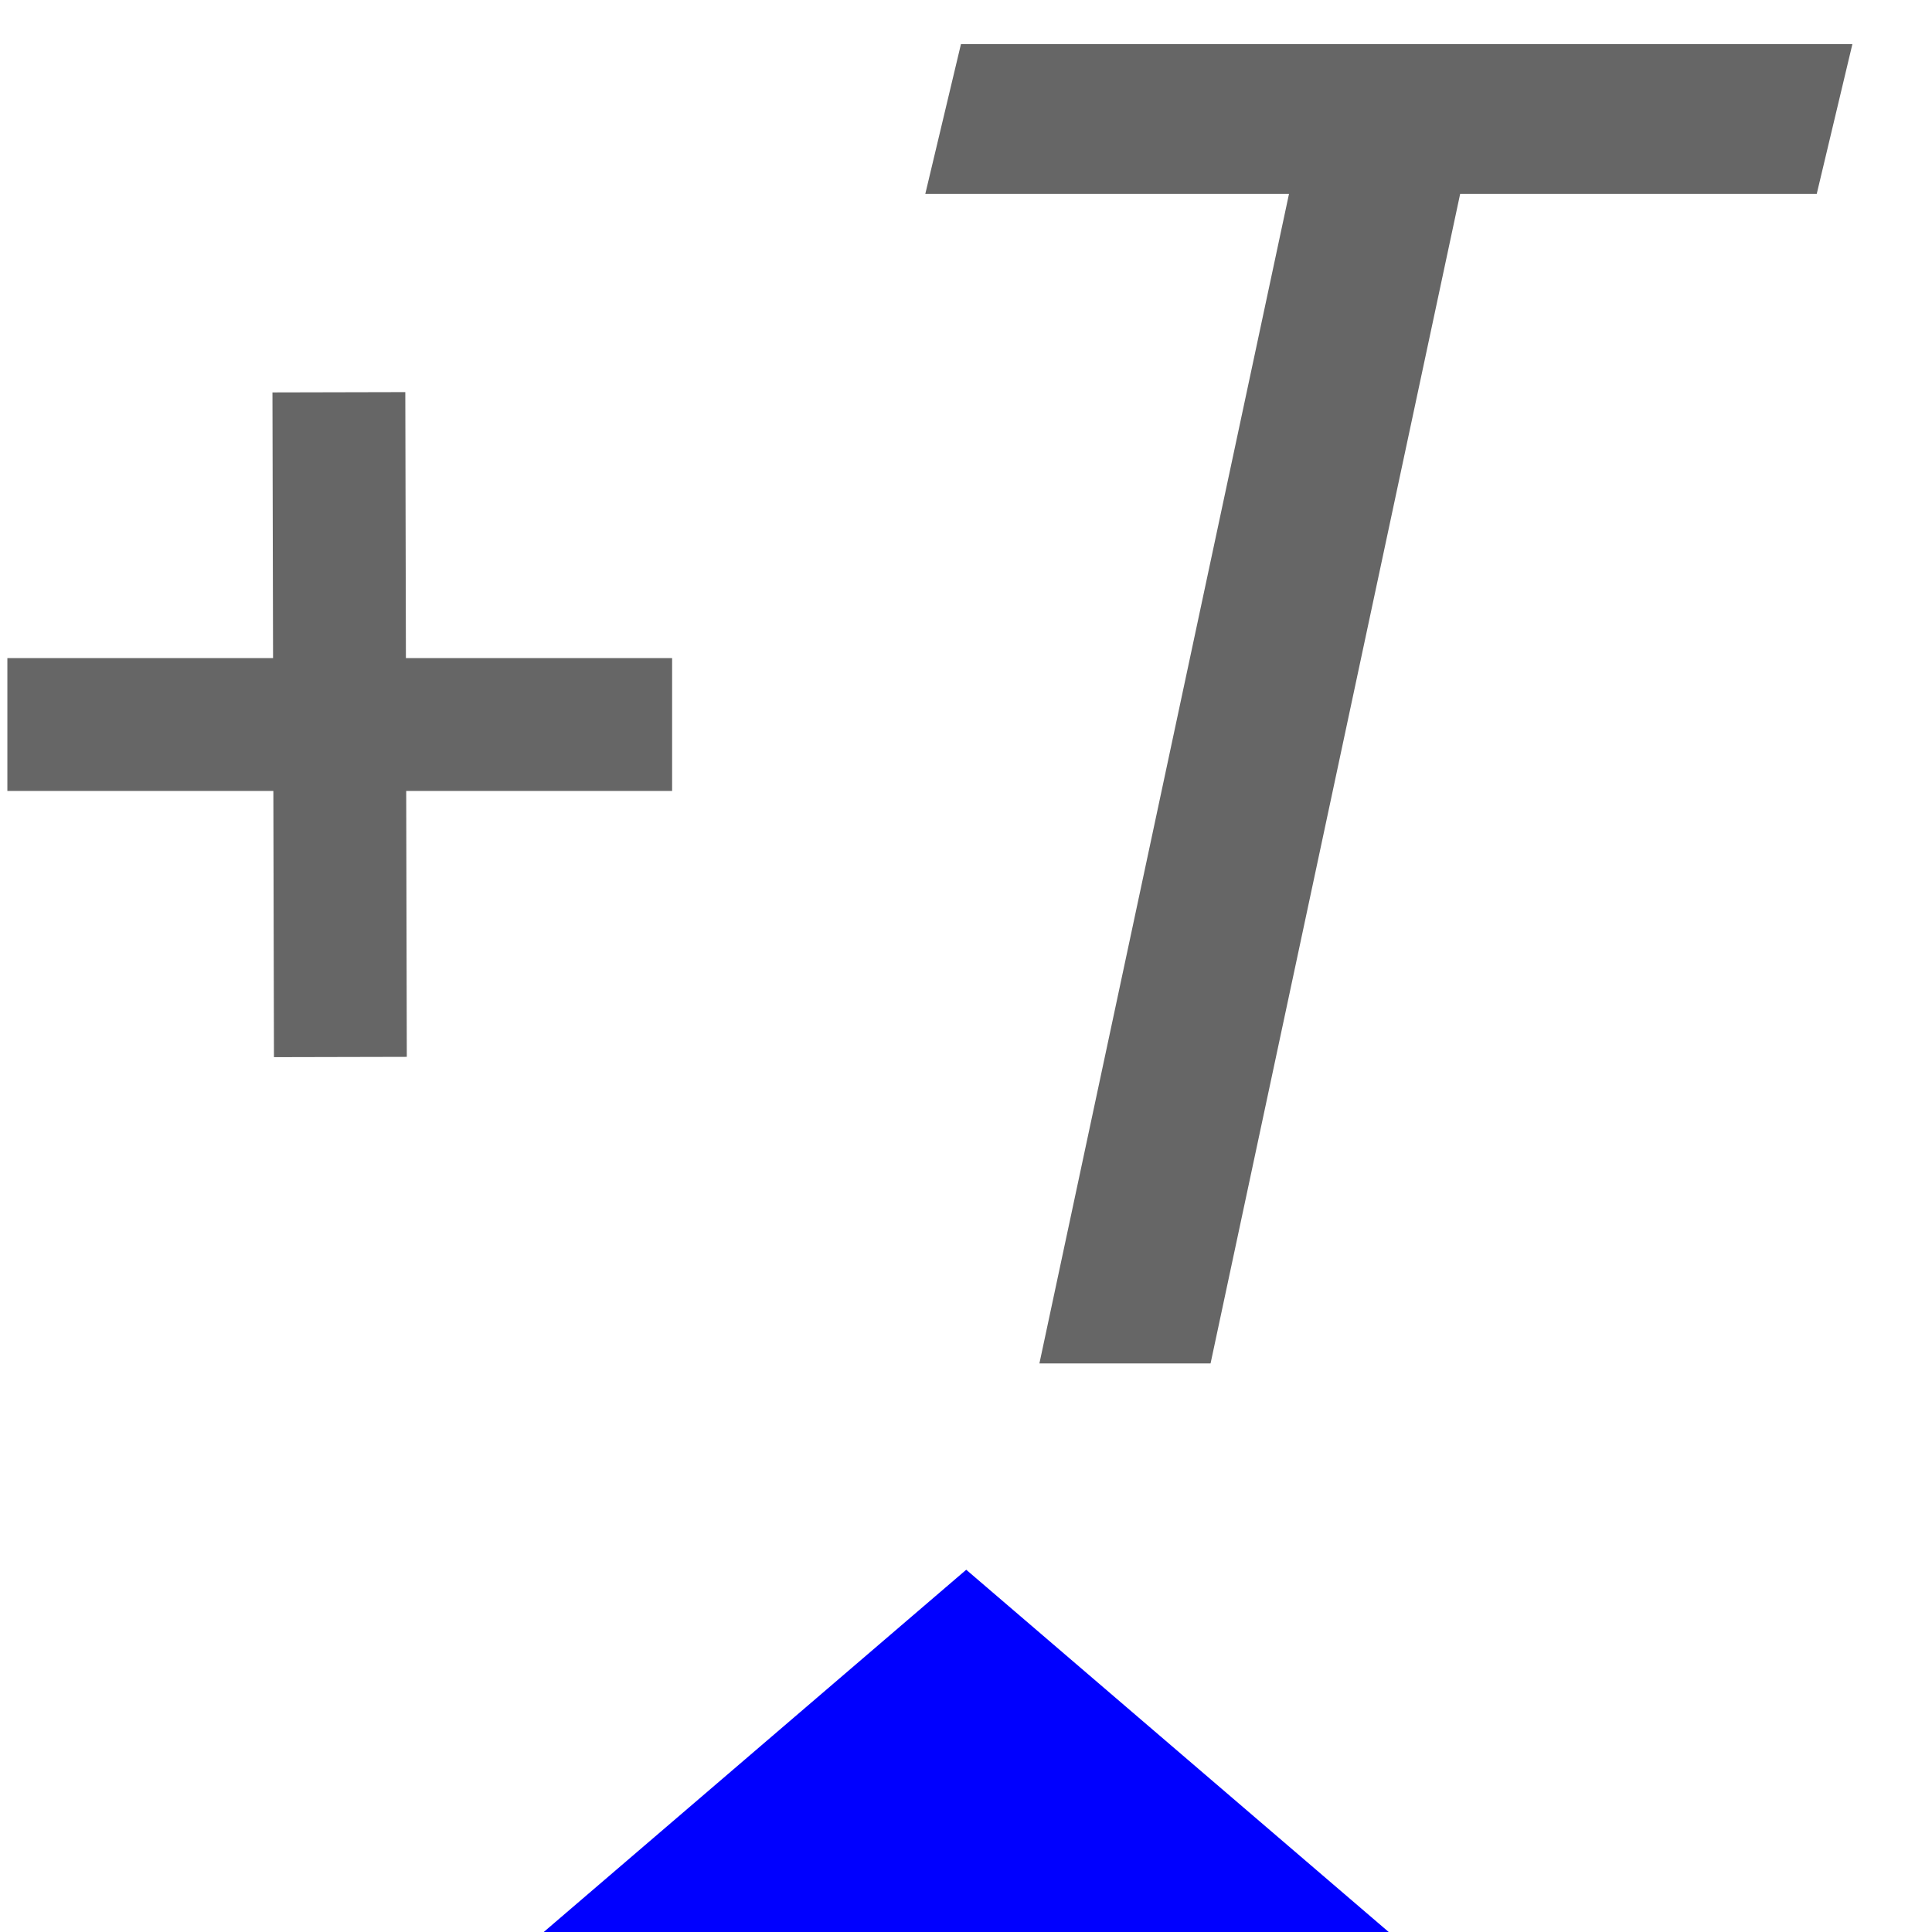
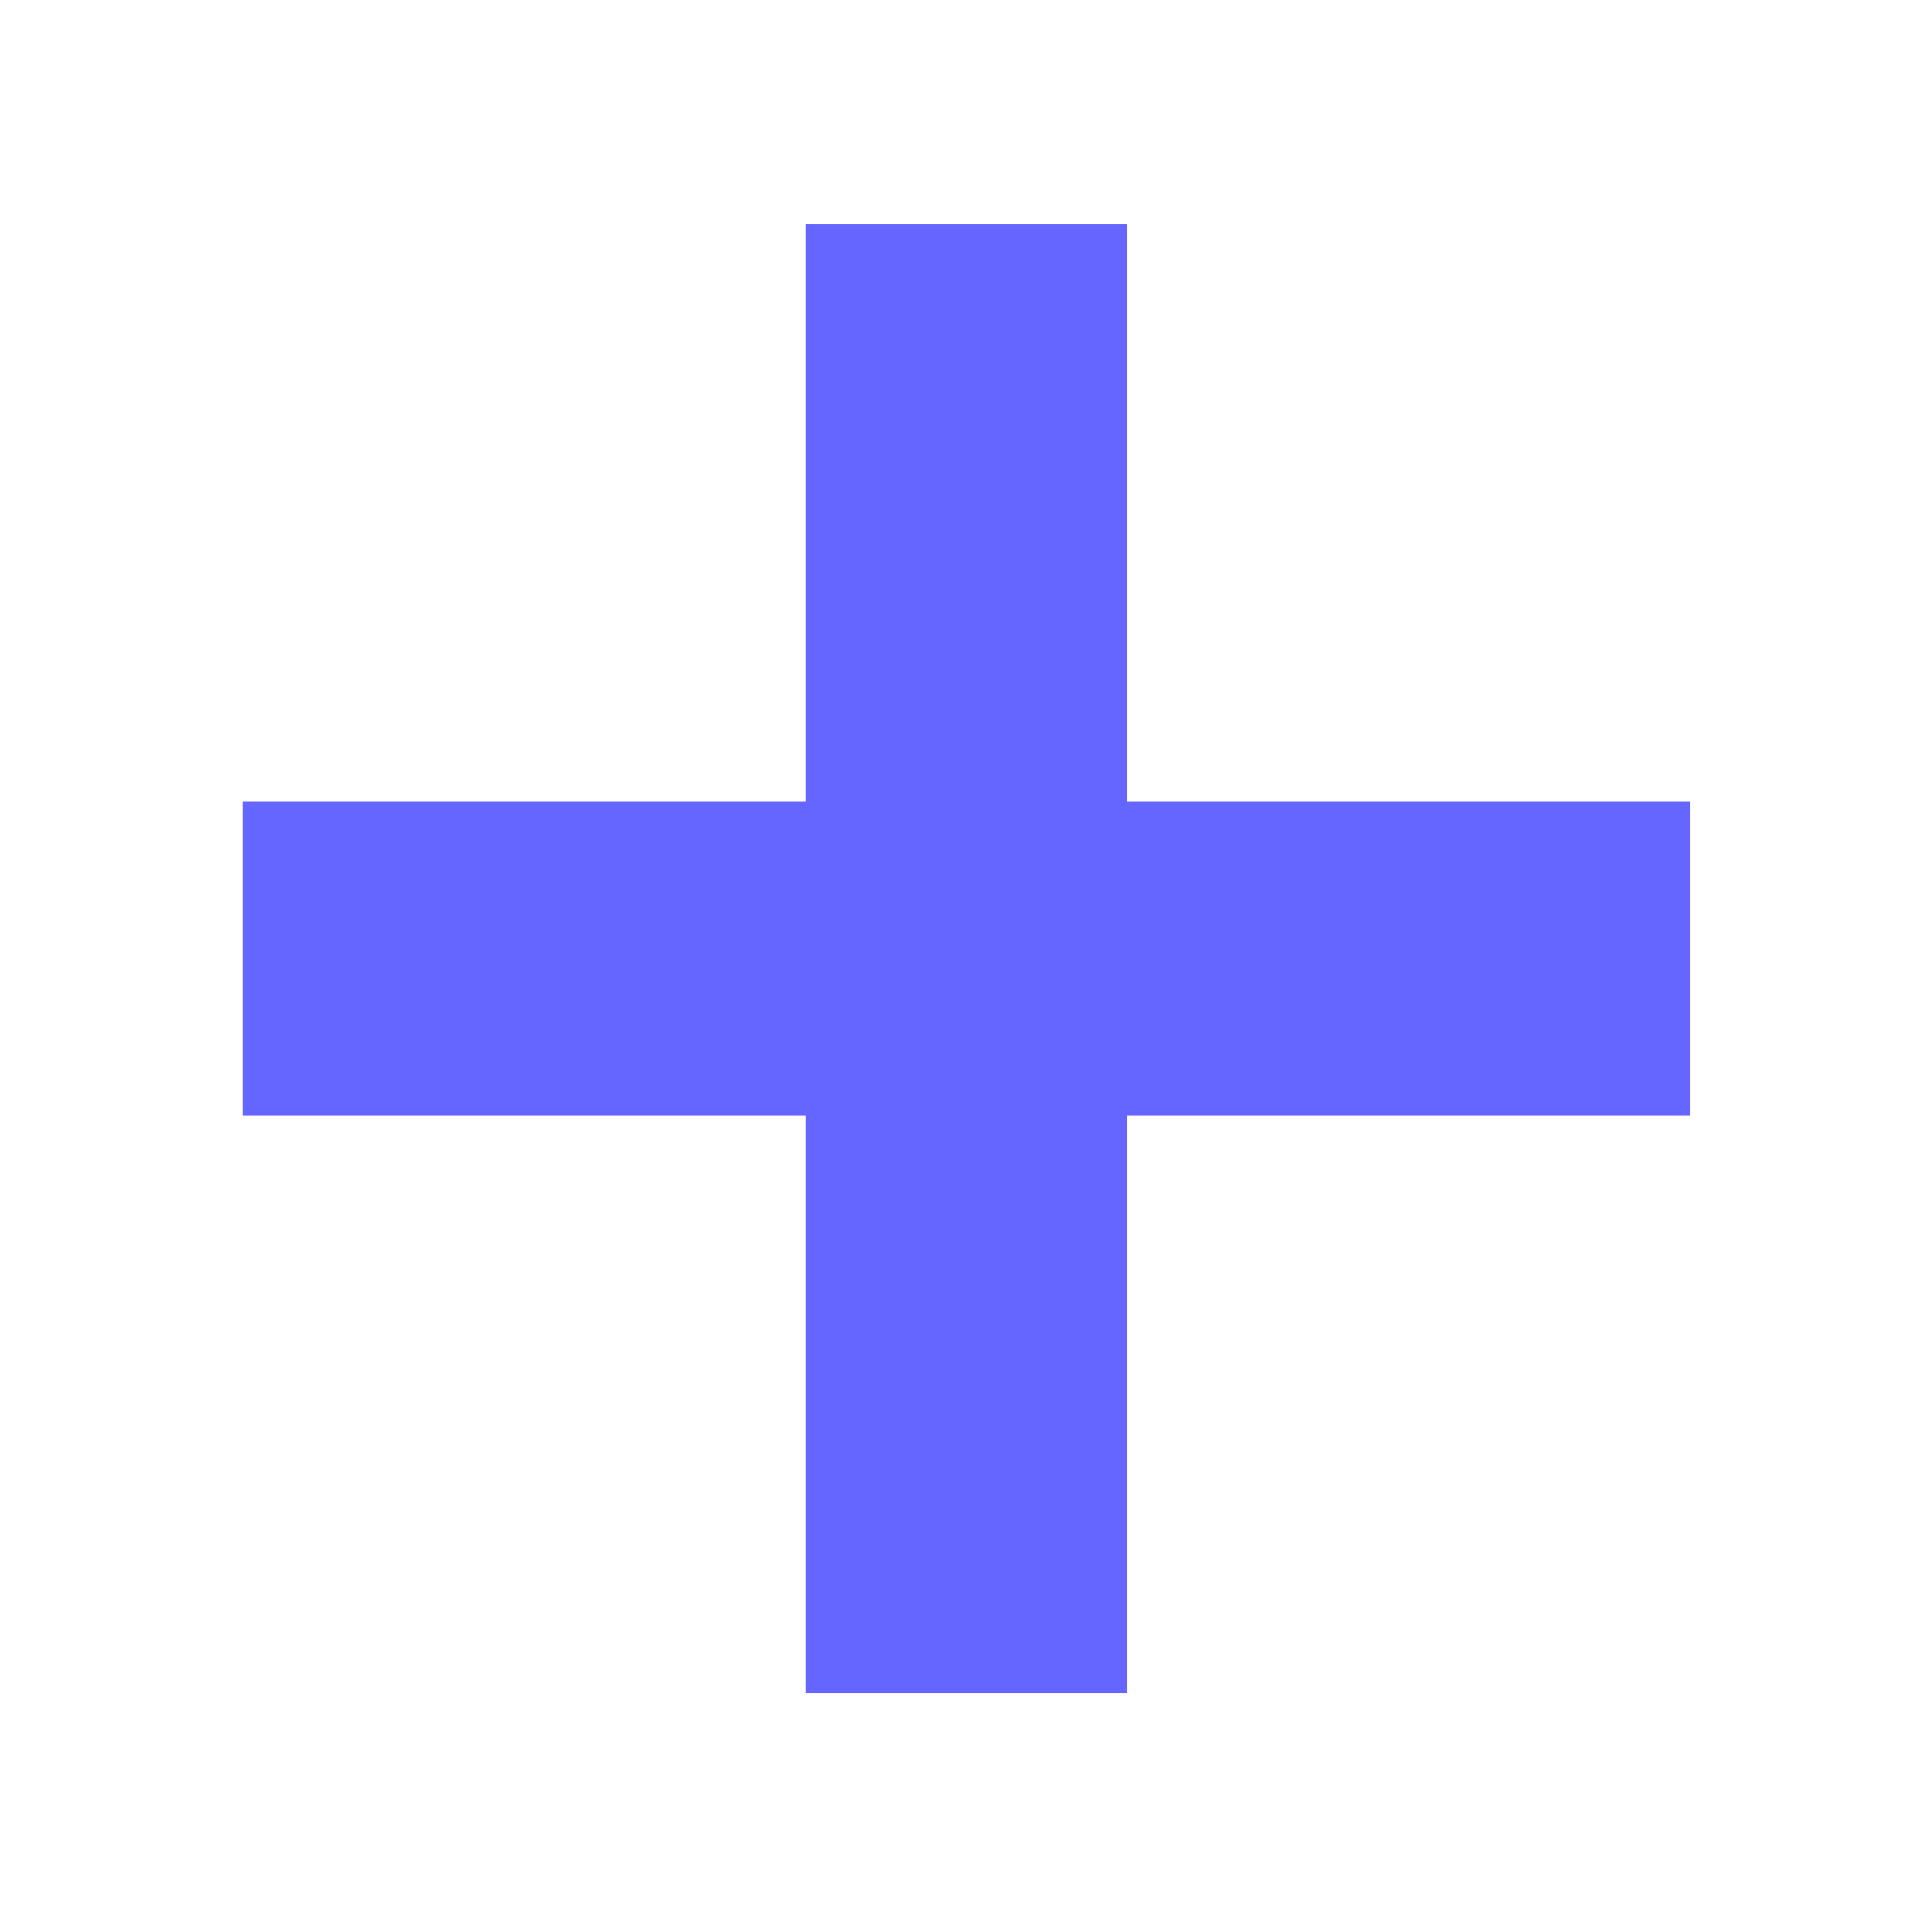
<svg xmlns="http://www.w3.org/2000/svg" xmlns:xlink="http://www.w3.org/1999/xlink" width="16" height="16" viewBox="0 0 4.233 4.233" version="1.1" id="svg8">
  <defs id="defs2" />
  <g id="layer1" transform="translate(0,-292.7667)">
    <g id="g1" transform="translate(-4.098057,5.9338811e-4)">
      <path style="fill:#ff2a2a;stroke:#ff2a2a;stroke-width:0.529;stroke-linecap:butt;stroke-linejoin:miter;stroke-miterlimit:4;stroke-dasharray:none;stroke-opacity:1" d="m 1.582,296.735 0.006,-2.646" id="use969-5" />
      <path style="fill:#ff2a2a;fill-rule:evenodd;stroke:none;stroke-width:0.446;stroke-linecap:round;stroke-linejoin:round;stroke-dasharray:none" d="m 0.262,294.883 1.323,-1.323 1.323,1.323" id="path1" />
    </g>
    <rect style="fill:#ff2a2a;fill-rule:evenodd;stroke:none;stroke-width:0.446;stroke-linecap:round;stroke-linejoin:round;stroke-dasharray:none" id="rect1" width="3.704" height="0.529" x="-2.497" y="297.455" />
-     <g id="g2" transform="matrix(1.098378,0,0,1.098378,-2.886873,-28.23177)">
+     <g id="g2" transform="matrix(1.098378,0,0,1.098378,-2.771688,-34.0526)">
      <path style="fill:none;stroke:#666666;stroke-width:0.265;stroke-linecap:butt;stroke-linejoin:miter;stroke-miterlimit:4;stroke-dasharray:none;stroke-opacity:1" d="M 2.643,293.693 H 3.969" id="path967" />
      <use x="0" y="0" xlink:href="#path967" id="use969" transform="rotate(89.87074,3.305796,293.693)" width="100%" height="100%" />
    </g>
-     <text xml:space="preserve" style="font-style:normal;font-variant:normal;font-weight:normal;font-stretch:normal;font-size:4.885px;line-height:1.25;font-family:sans-serif;font-variant-ligatures:normal;font-variant-position:normal;font-variant-caps:normal;font-variant-numeric:normal;font-variant-alternates:normal;font-feature-settings:normal;text-indent:0;text-align:start;text-decoration:none;text-decoration-line:none;text-decoration-style:solid;text-decoration-color:#000000;letter-spacing:0px;word-spacing:0px;text-transform:none;writing-mode:lr-tb;direction:ltr;text-orientation:mixed;dominant-baseline:auto;baseline-shift:baseline;text-anchor:start;white-space:normal;shape-padding:0;vector-effect:none;fill:#666666;fill-opacity:1;stroke:none;stroke-width:0.265;stroke-linecap:butt;stroke-linejoin:miter;stroke-miterlimit:4;stroke-dasharray:none;stroke-dashoffset:0;stroke-opacity:1" x="1.668" y="295.753" id="text819">
-       <tspan id="tspan817" x="1.668" y="295.753" style="font-style:italic;font-variant:normal;font-weight:normal;font-stretch:normal;font-size:4.044px;font-family:'Century modern TT';-inkscape-font-specification:'Century modern TT Italic';letter-spacing:-0.488px;baseline-shift:baseline;fill:#666666;fill-opacity:1;stroke-width:0.265">T</tspan>
+     <text xml:space="preserve" style="font-style:normal;font-variant:normal;font-weight:normal;font-stretch:normal;font-size:4.885px;line-height:1.25;font-family:sans-serif;font-variant-ligatures:normal;font-variant-position:normal;font-variant-caps:normal;font-variant-numeric:normal;font-variant-alternates:normal;font-feature-settings:normal;text-indent:0;text-align:start;text-decoration:none;text-decoration-line:none;text-decoration-style:solid;text-decoration-color:#000000;letter-spacing:0px;word-spacing:0px;text-transform:none;writing-mode:lr-tb;direction:ltr;text-orientation:mixed;dominant-baseline:auto;baseline-shift:baseline;text-anchor:start;white-space:normal;shape-padding:0;vector-effect:none;fill:#666666;fill-opacity:1;stroke:none;stroke-width:0.265;stroke-linecap:butt;stroke-linejoin:miter;stroke-miterlimit:4;stroke-dasharray:none;stroke-dashoffset:0;stroke-opacity:1" x="1.783" y="289.933" id="text819">
+       <tspan id="tspan817" x="1.783" y="289.933" style="font-style:italic;font-variant:normal;font-weight:normal;font-stretch:normal;font-size:4.044px;font-family:'Century modern TT';-inkscape-font-specification:'Century modern TT Italic';letter-spacing:-0.488px;baseline-shift:baseline;fill:#666666;fill-opacity:1;stroke-width:0.265">T</tspan>
    </text>
-     <path style="fill:#0000ff;fill-opacity:1;fill-rule:evenodd;stroke:none;stroke-width:0.196;stroke-linecap:butt;stroke-linejoin:miter;stroke-opacity:1" d="M 3.043,297 H 1.191 l 0.926,-0.794 z" id="path7" />
+     <path style="fill:#0000ff;fill-opacity:1;fill-rule:evenodd;stroke:none;stroke-width:0.196;stroke-linecap:butt;stroke-linejoin:miter;stroke-opacity:1" d="M 3.158,291.179 H 1.306 l 0.926,-0.794 z" id="path7" />
+     <text xml:space="preserve" style="font-size:6.331px;line-height:1;font-family:'Liberation Sans';-inkscape-font-specification:'Liberation Sans';text-align:start;writing-mode:lr-tb;direction:ltr;text-anchor:start;fill:#6565ff;fill-rule:evenodd;stroke-width:0.044;fill-opacity:1" x="0.266" y="296.979" id="text1">
+       <tspan id="tspan1" style="font-weight:bold;stroke-width:0.044;fill:#6565ff;fill-opacity:1" x="0.266" y="296.979">+</tspan>
+     </text>
  </g>
</svg>
